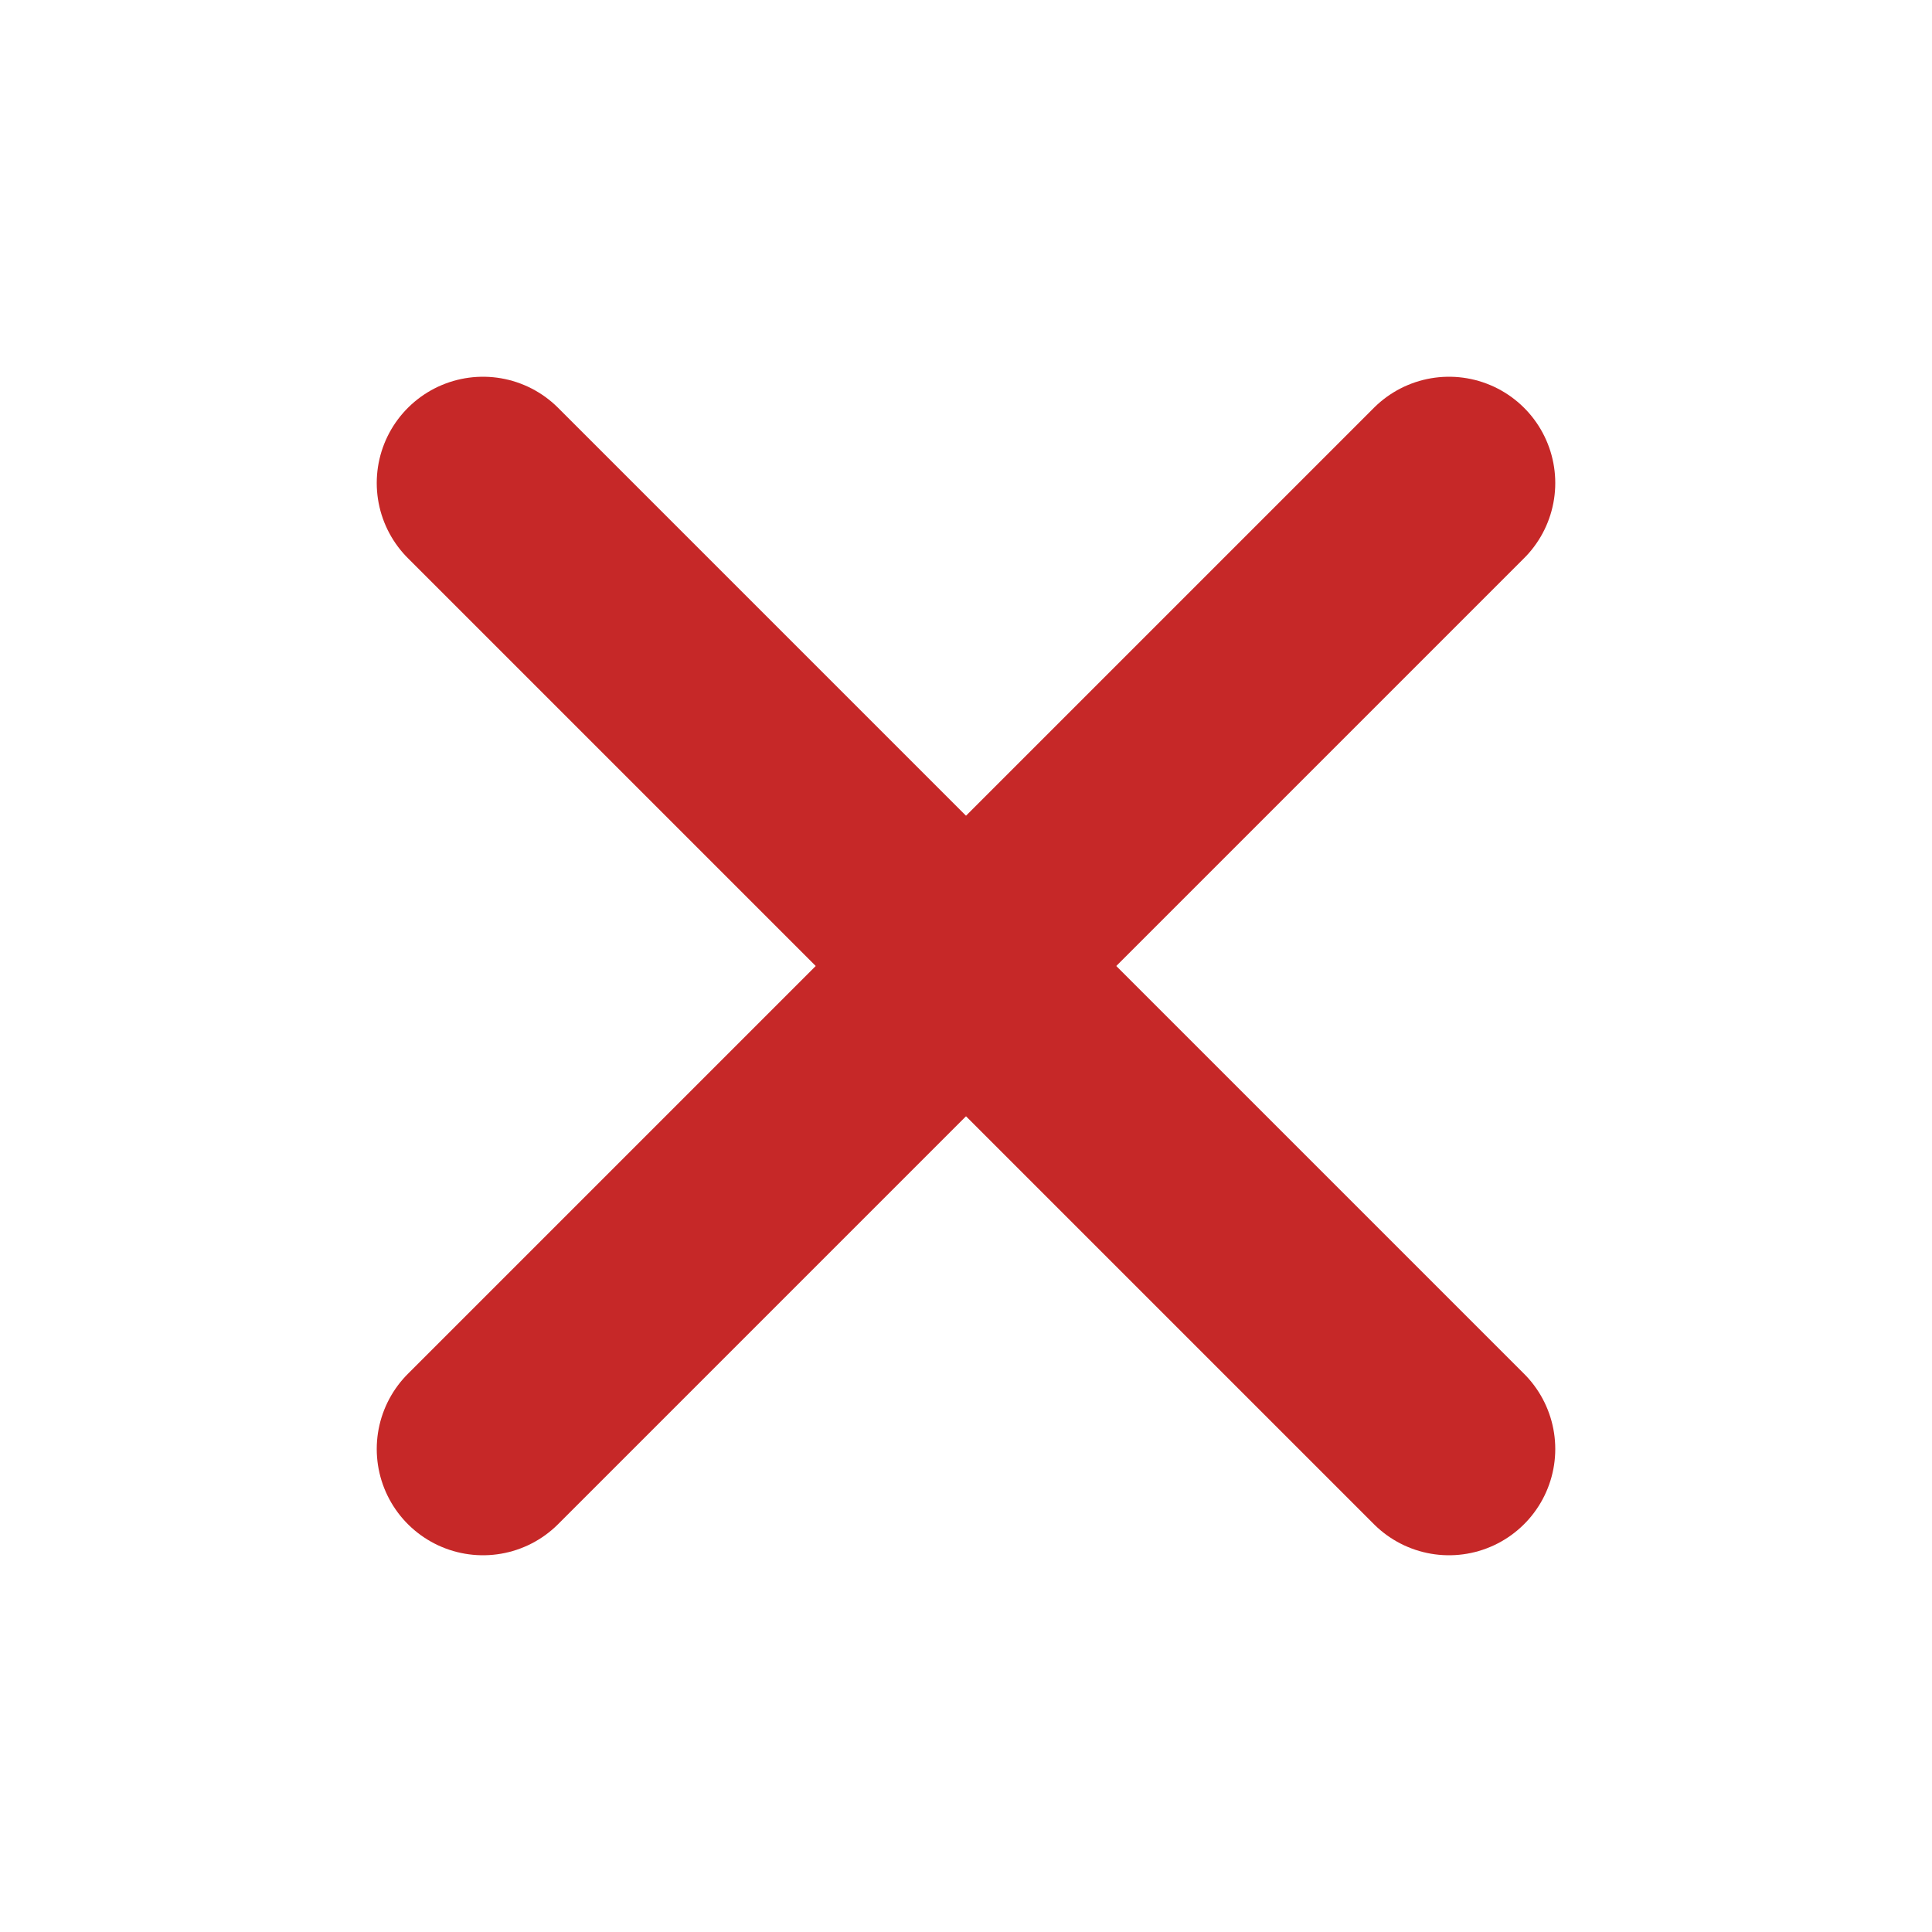
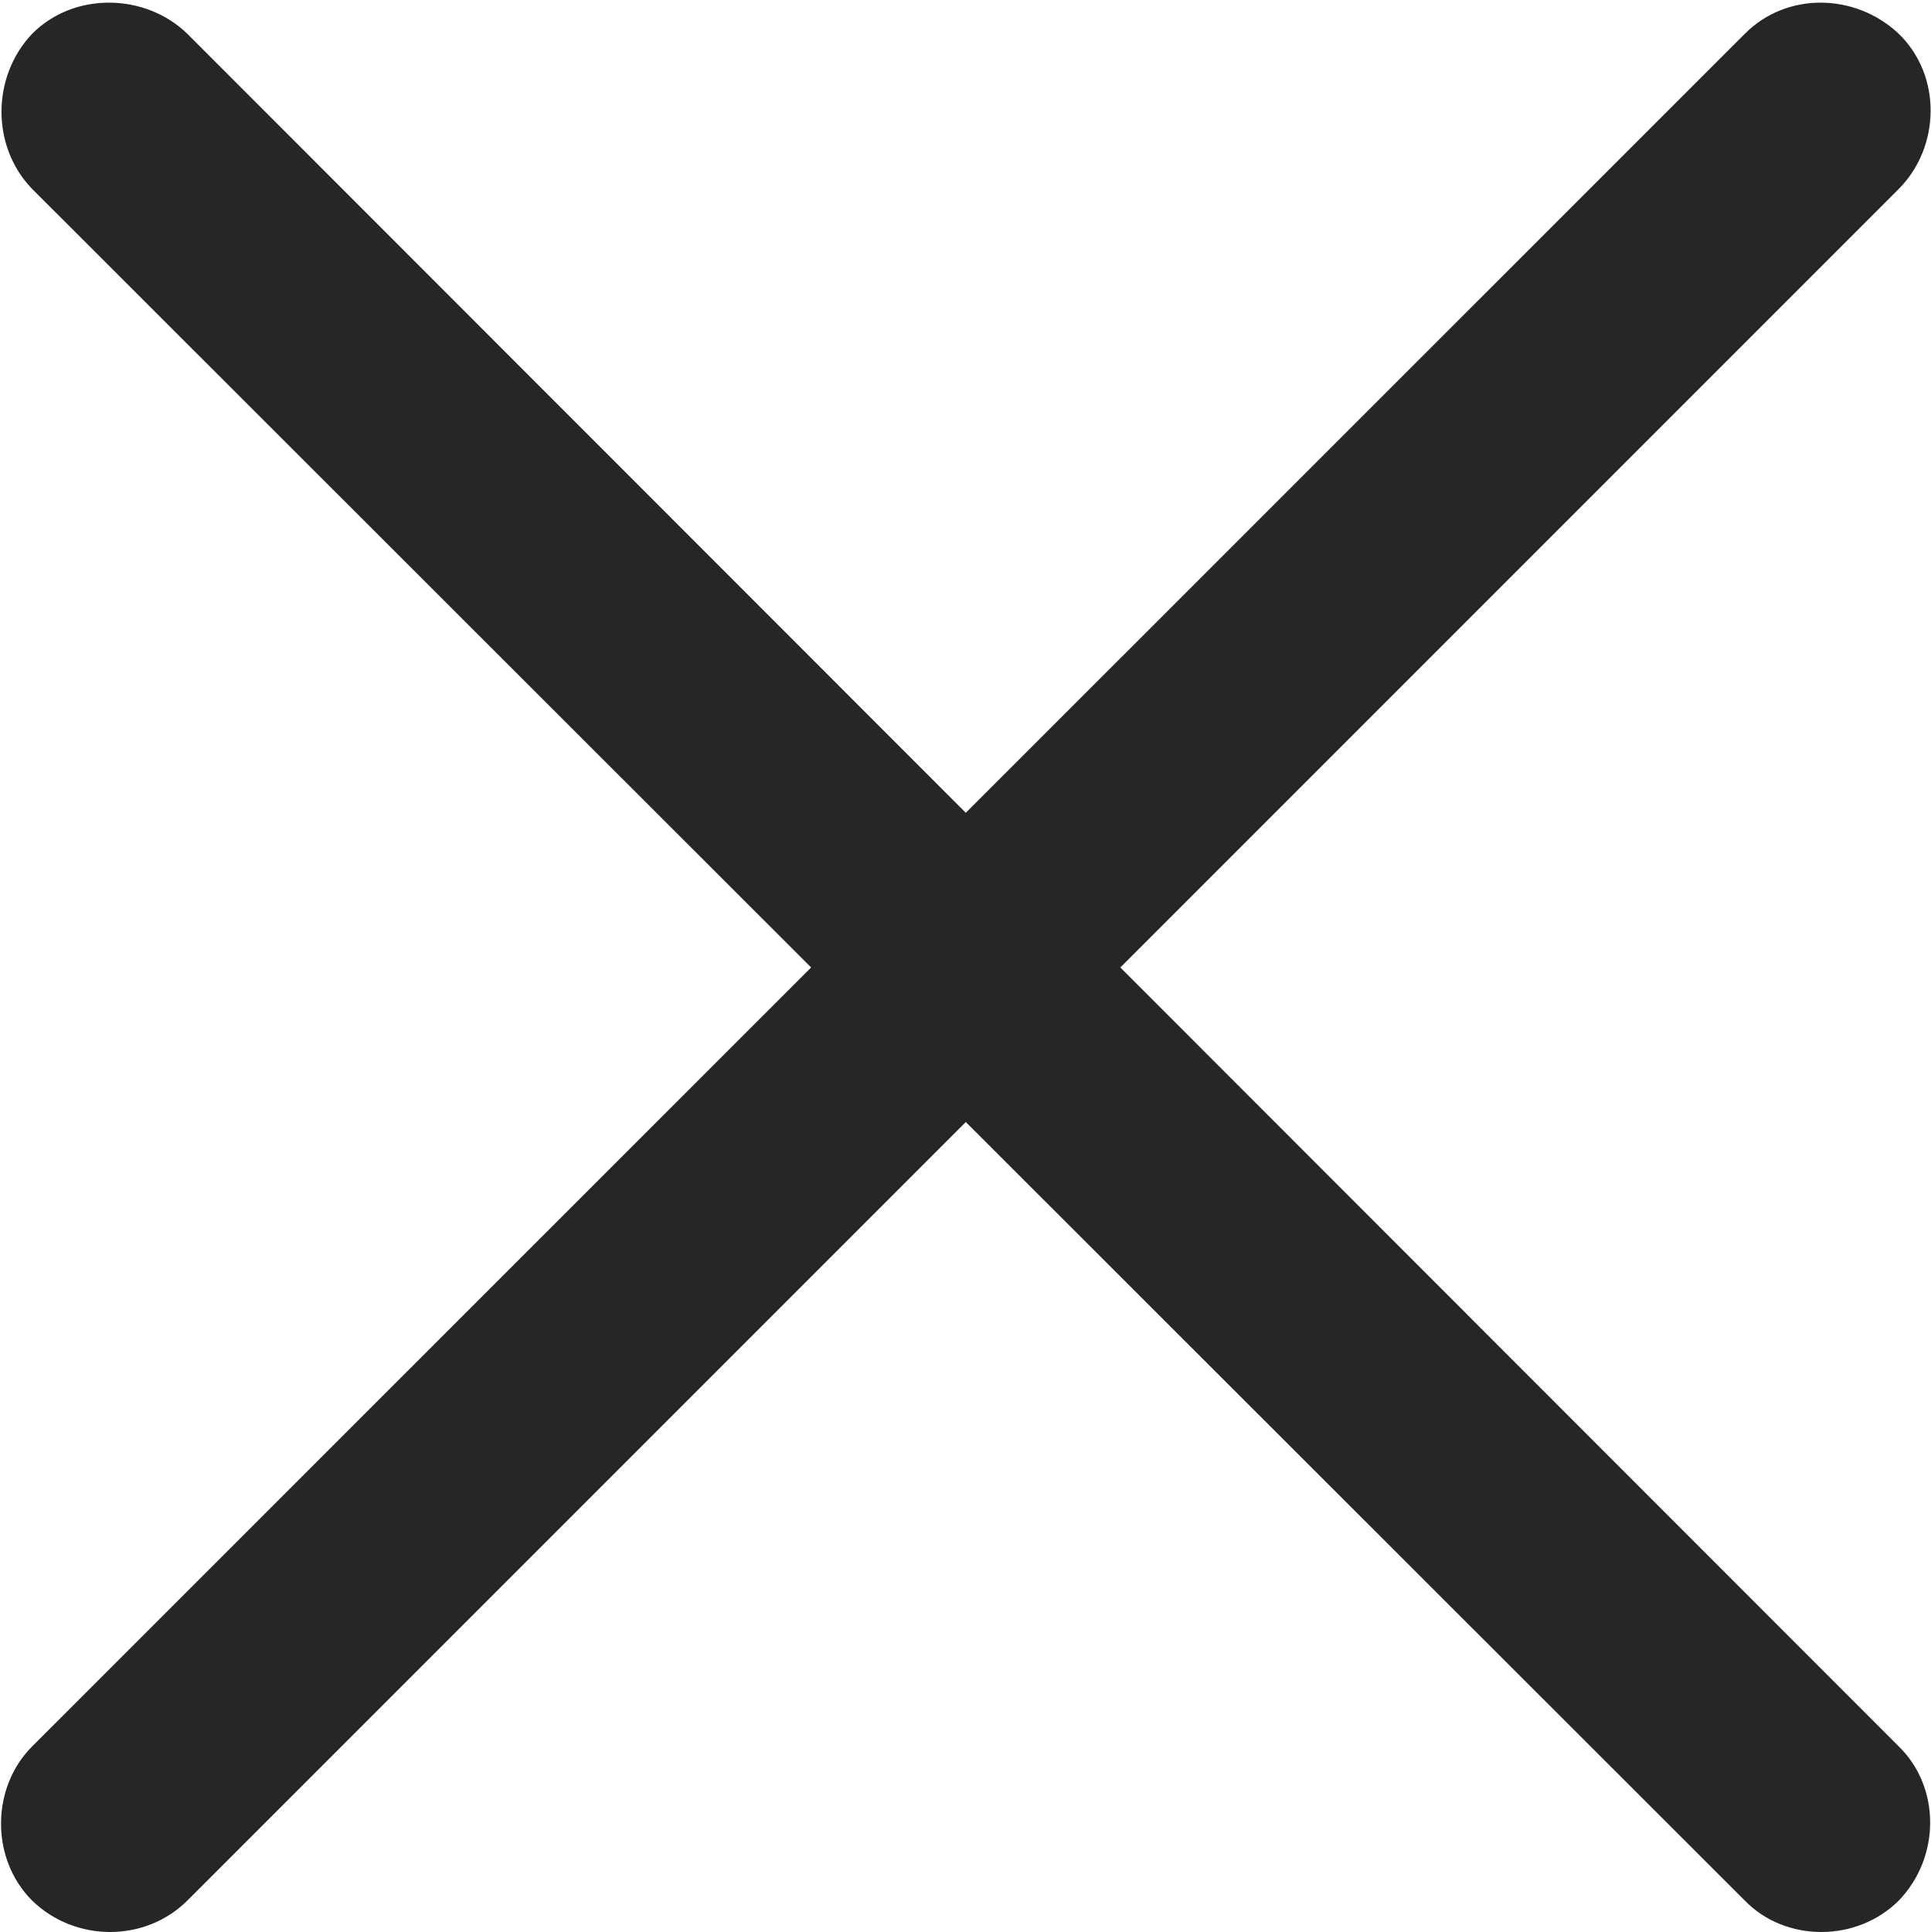
- <svg xmlns="http://www.w3.org/2000/svg" viewBox="0 0 20 20" width="20" height="20">
-   <line x1="5" y1="5" x2="15" y2="15" stroke="#C62828" stroke-width="2.2" stroke-linecap="round" />
-   <line x1="15" y1="5" x2="5" y2="15" stroke="#C62828" stroke-width="2.2" stroke-linecap="round" />
+ <svg xmlns="http://www.w3.org/2000/svg" version="1.1" viewBox="0 0 15.492 15.501">
+   <g>
+     <rect height="15.501" opacity="0" width="15.492" x="0" y="0" />
+     <path d="M14.001 0.271L0.258 14.012C-0.07 14.339-0.08 14.911 0.258 15.249C0.604 15.585 1.165 15.585 1.503 15.249L15.236 1.516C15.572 1.178 15.582 0.606 15.236 0.271C14.888-0.057 14.337-0.067 14.001 0.271ZM15.236 14.012L1.503 0.271C1.165-0.057 0.593-0.067 0.258 0.271C-0.07 0.617-0.07 1.178 0.258 1.516L14.001 15.249C14.327 15.585 14.899 15.585 15.236 15.249C15.572 14.901 15.572 14.339 15.236 14.012Z" fill="black" fill-opacity="0.85" />
+   </g>
</svg>
